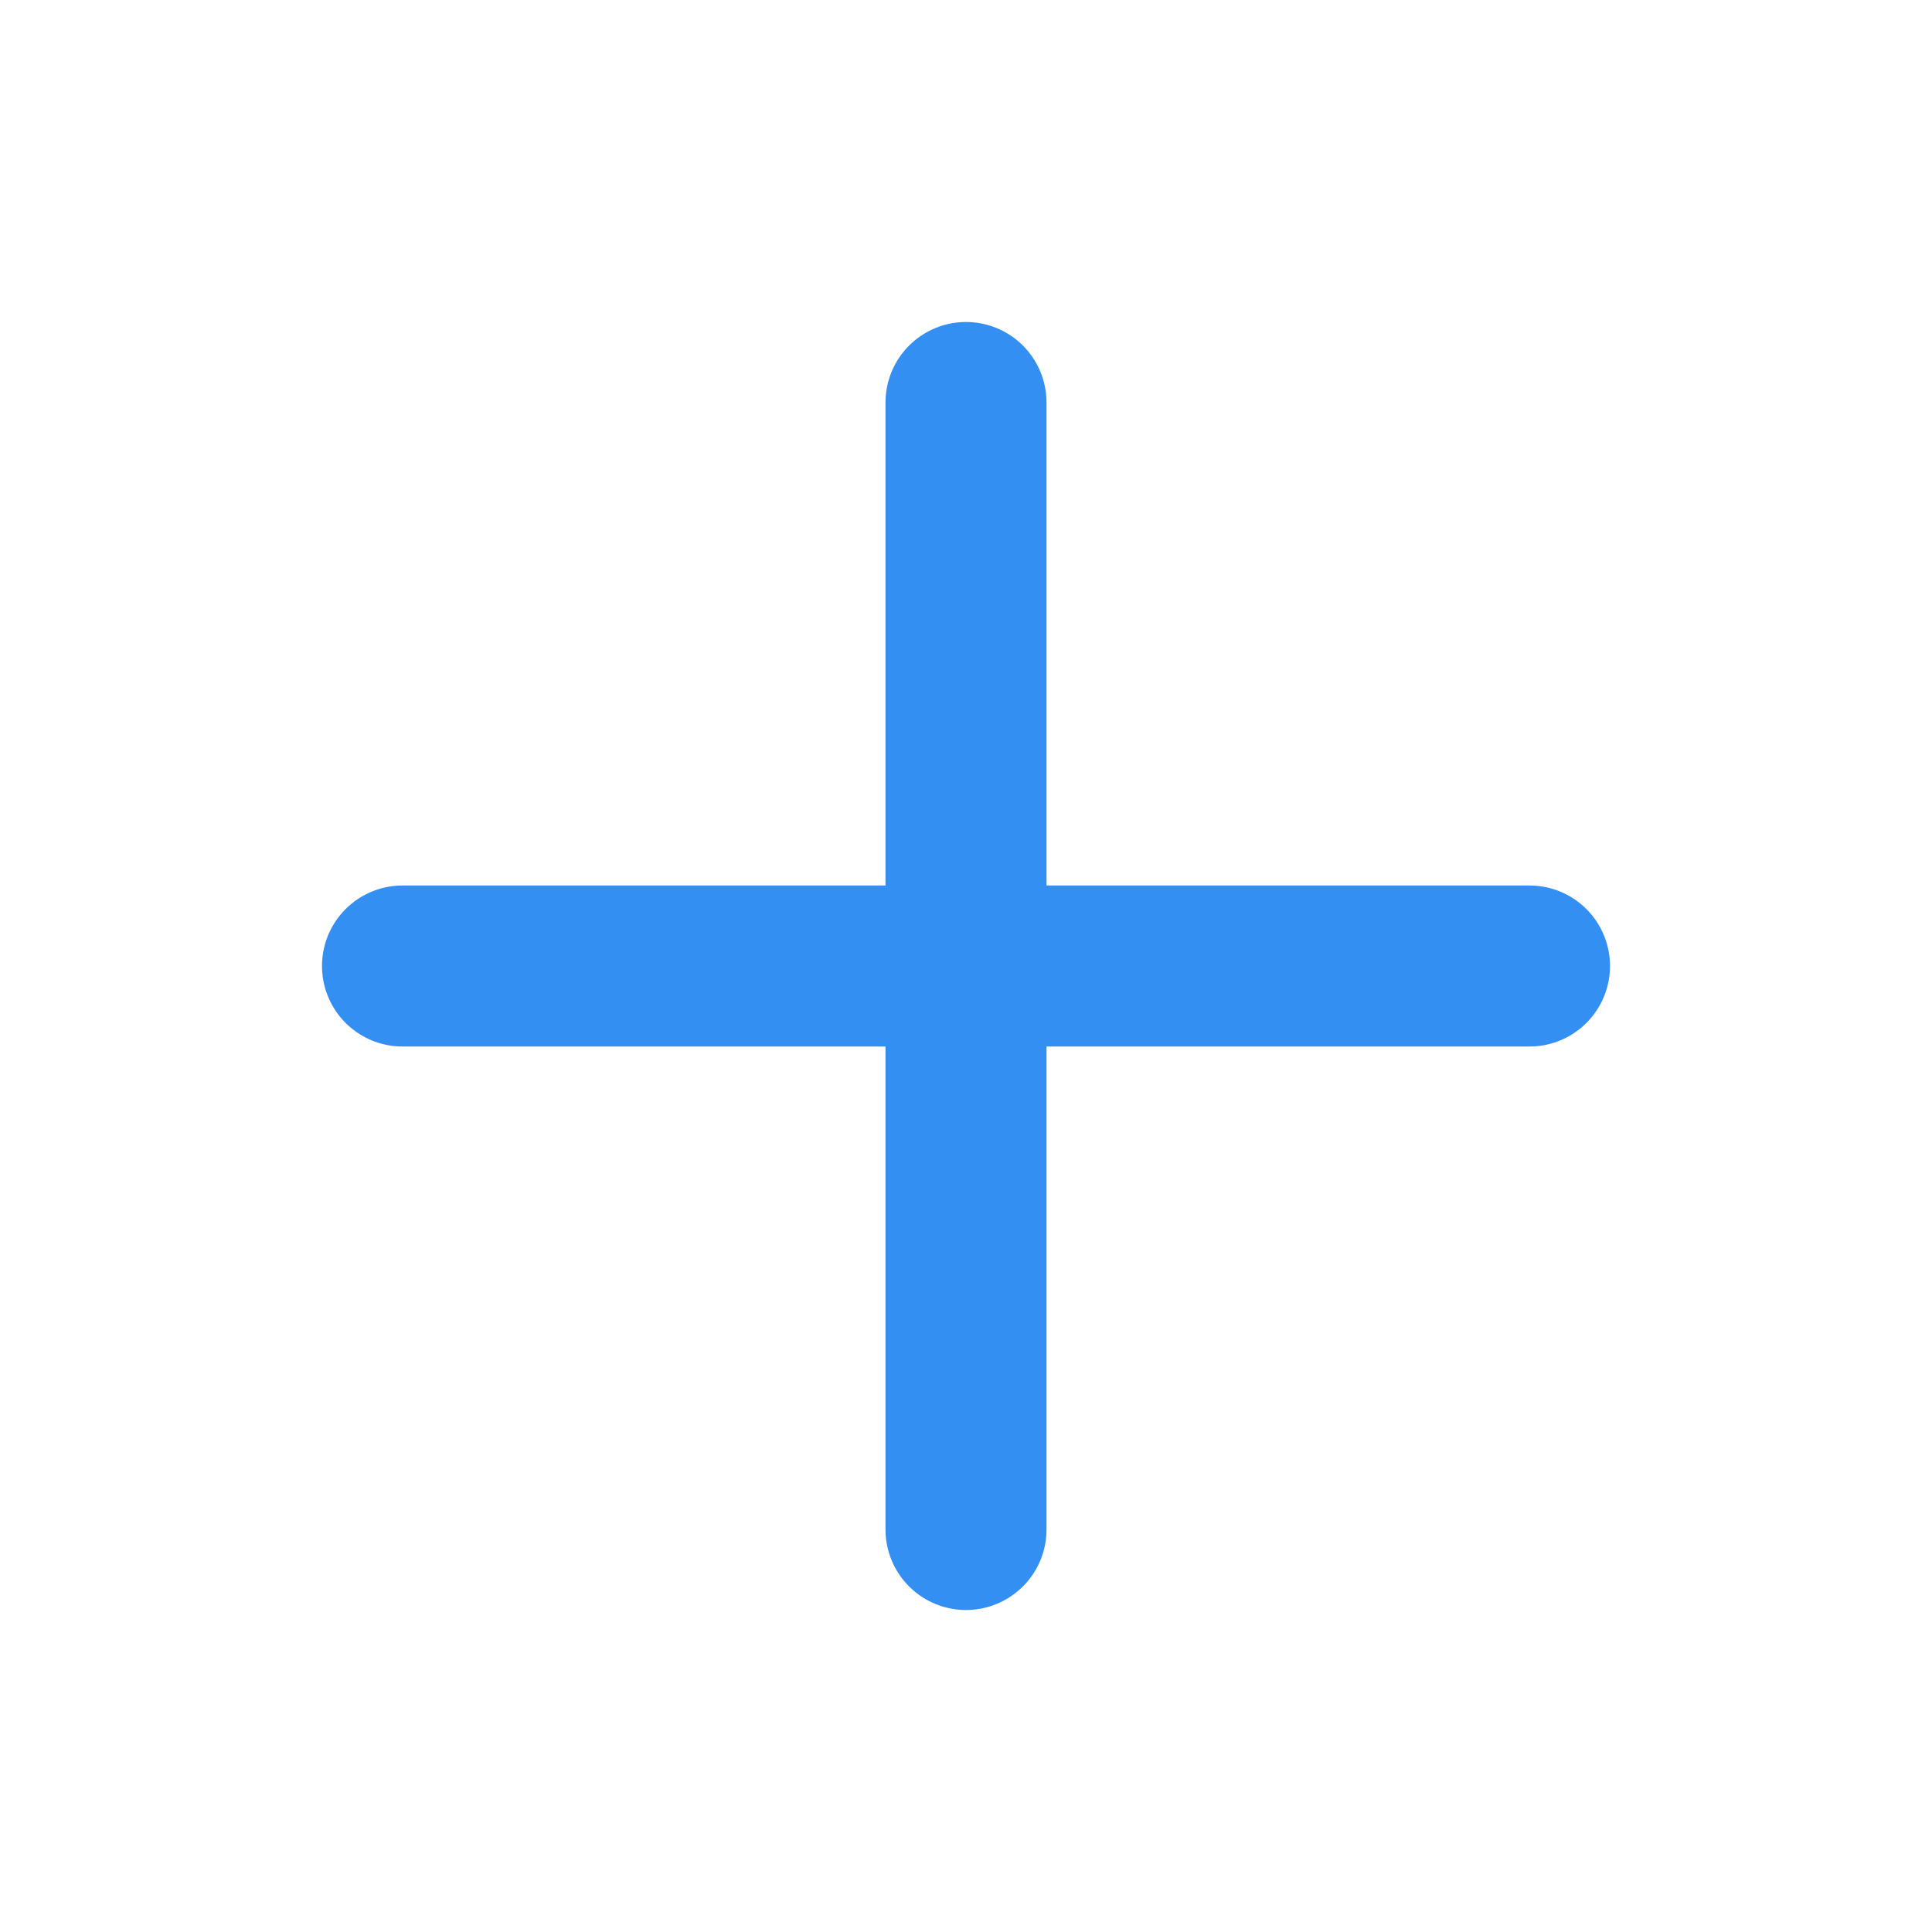
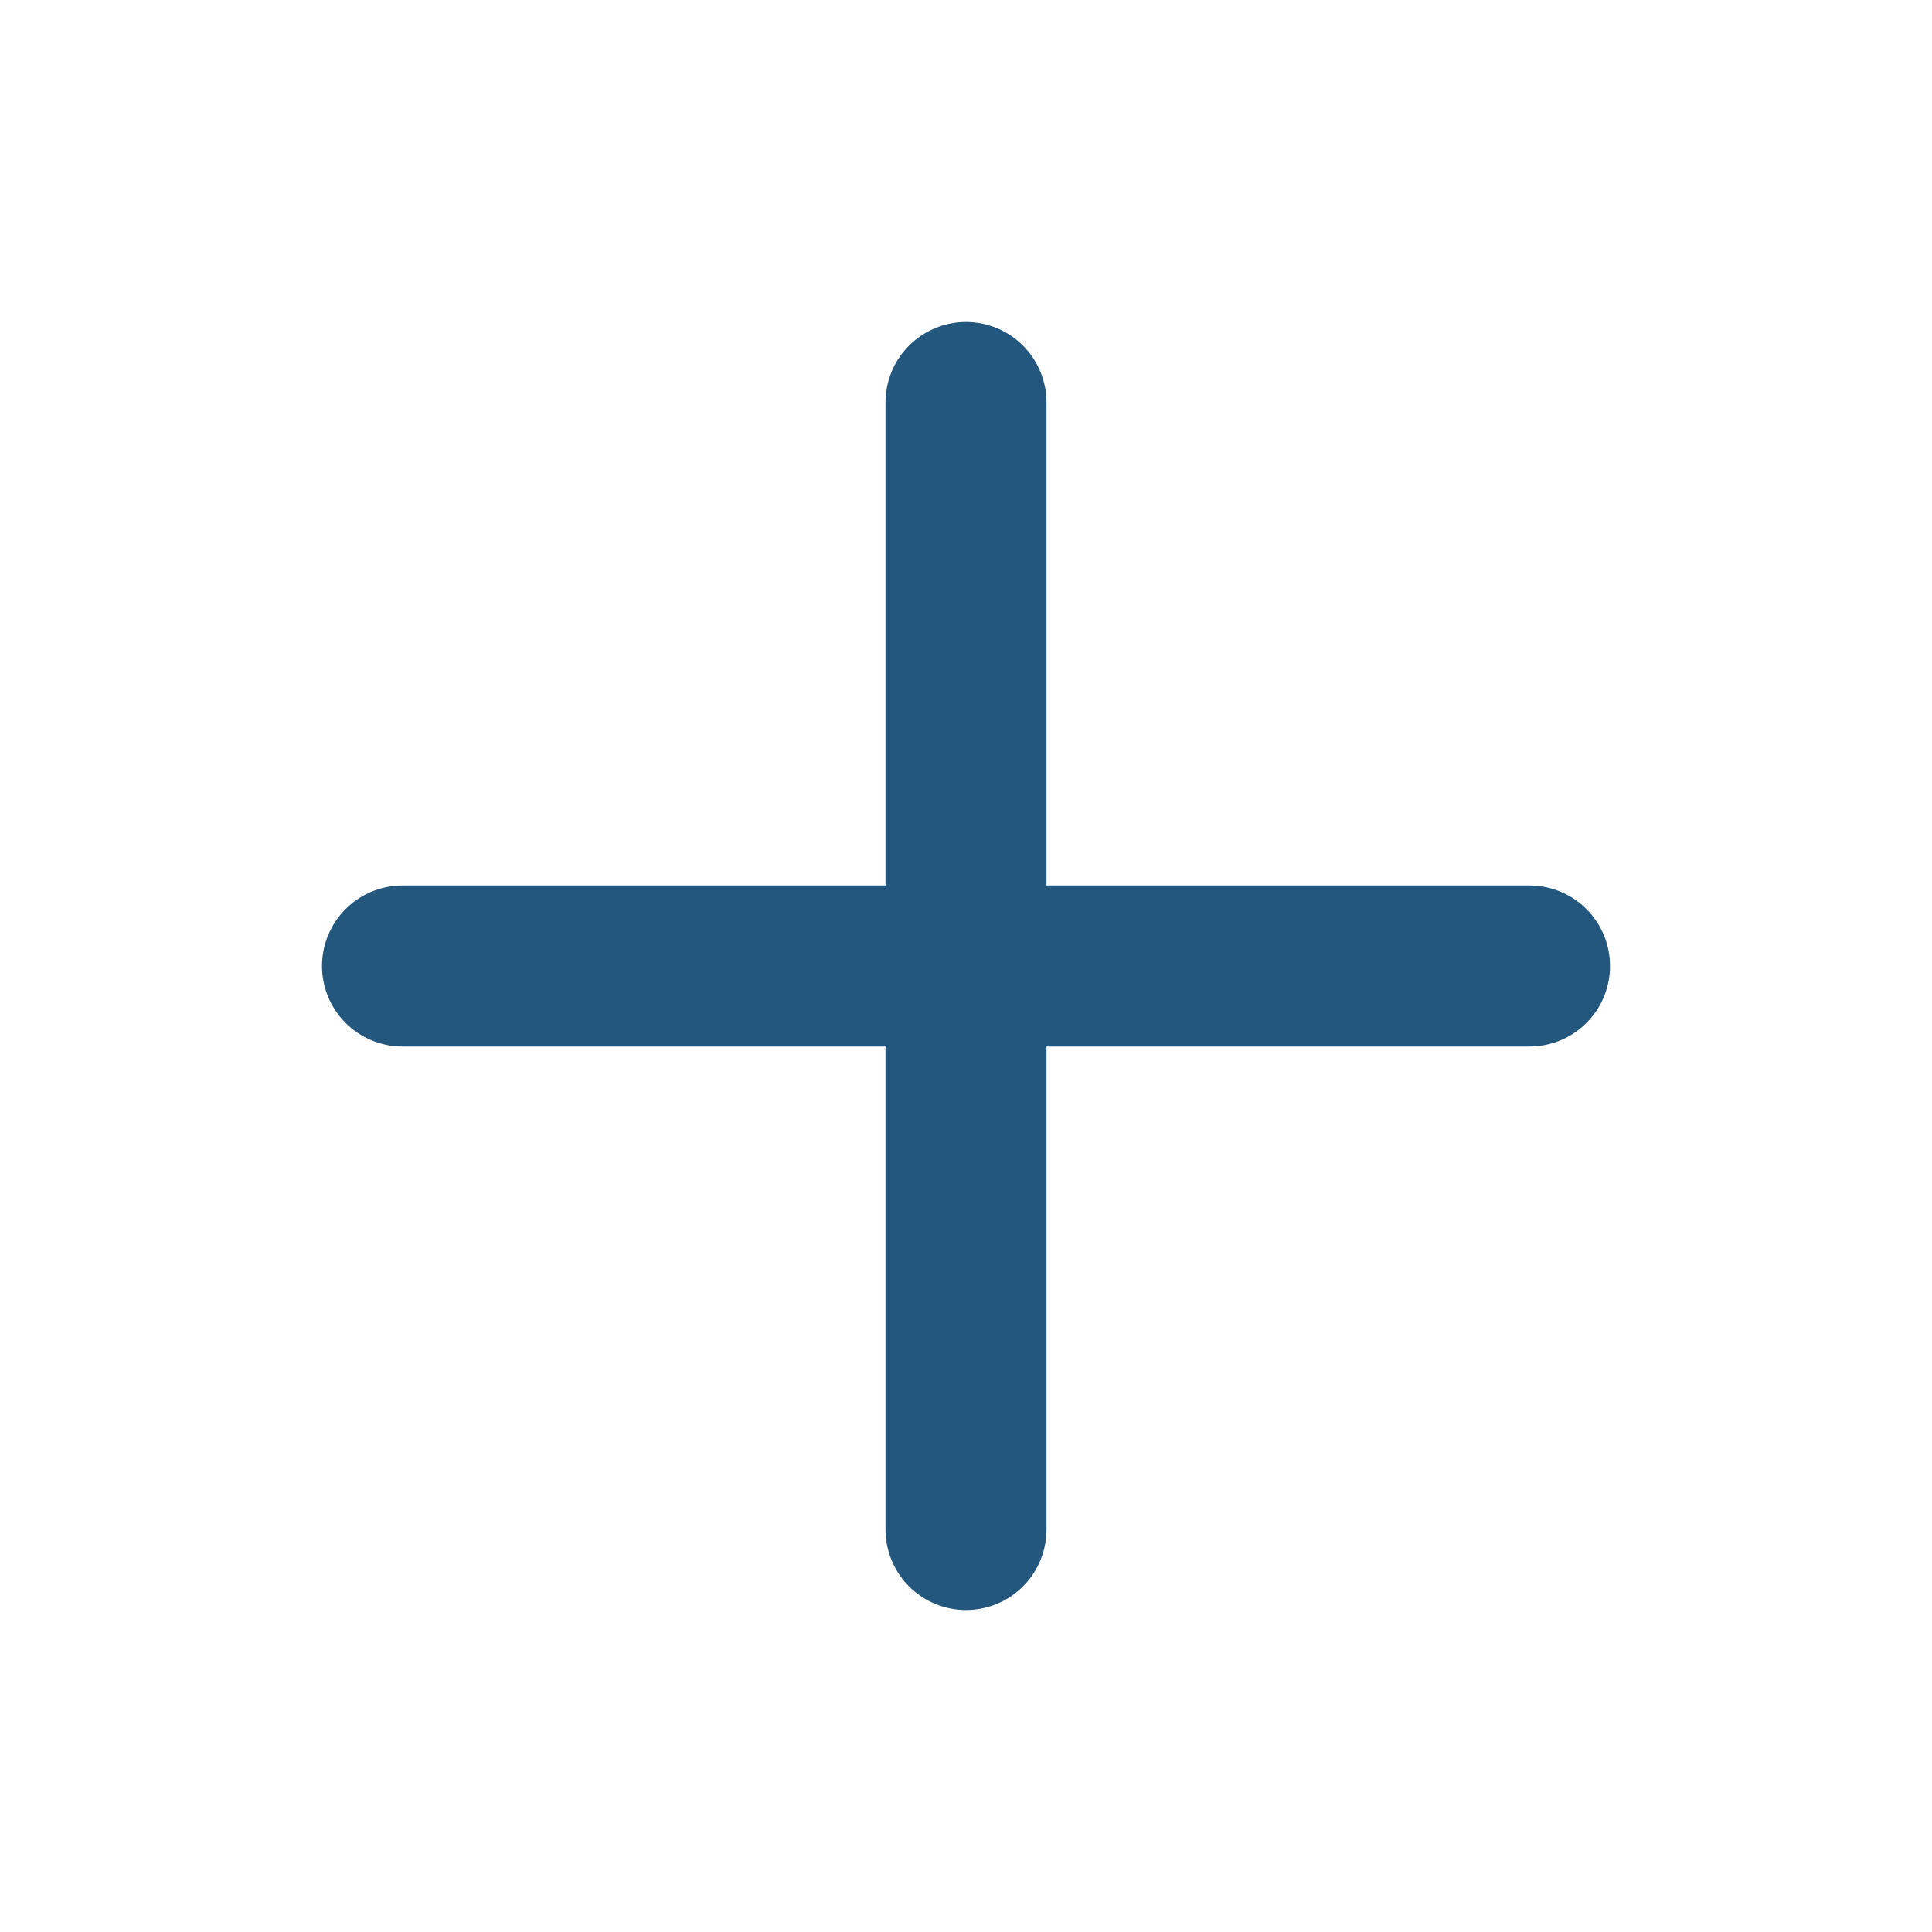
- <svg xmlns="http://www.w3.org/2000/svg" width="512" height="512" viewBox="0 0 24 24" fill="none" stroke="#338FF2" stroke-width="2" stroke-linecap="round" stroke-linejoin="round">
+ <svg xmlns="http://www.w3.org/2000/svg" width="512" height="512" viewBox="0 0 24 24" fill="none" stroke="#24577e" stroke-width="2" stroke-linecap="round" stroke-linejoin="round">
  <line x1="12" y1="5" x2="12" y2="19" />
  <line x1="5" y1="12" x2="19" y2="12" />
</svg>
